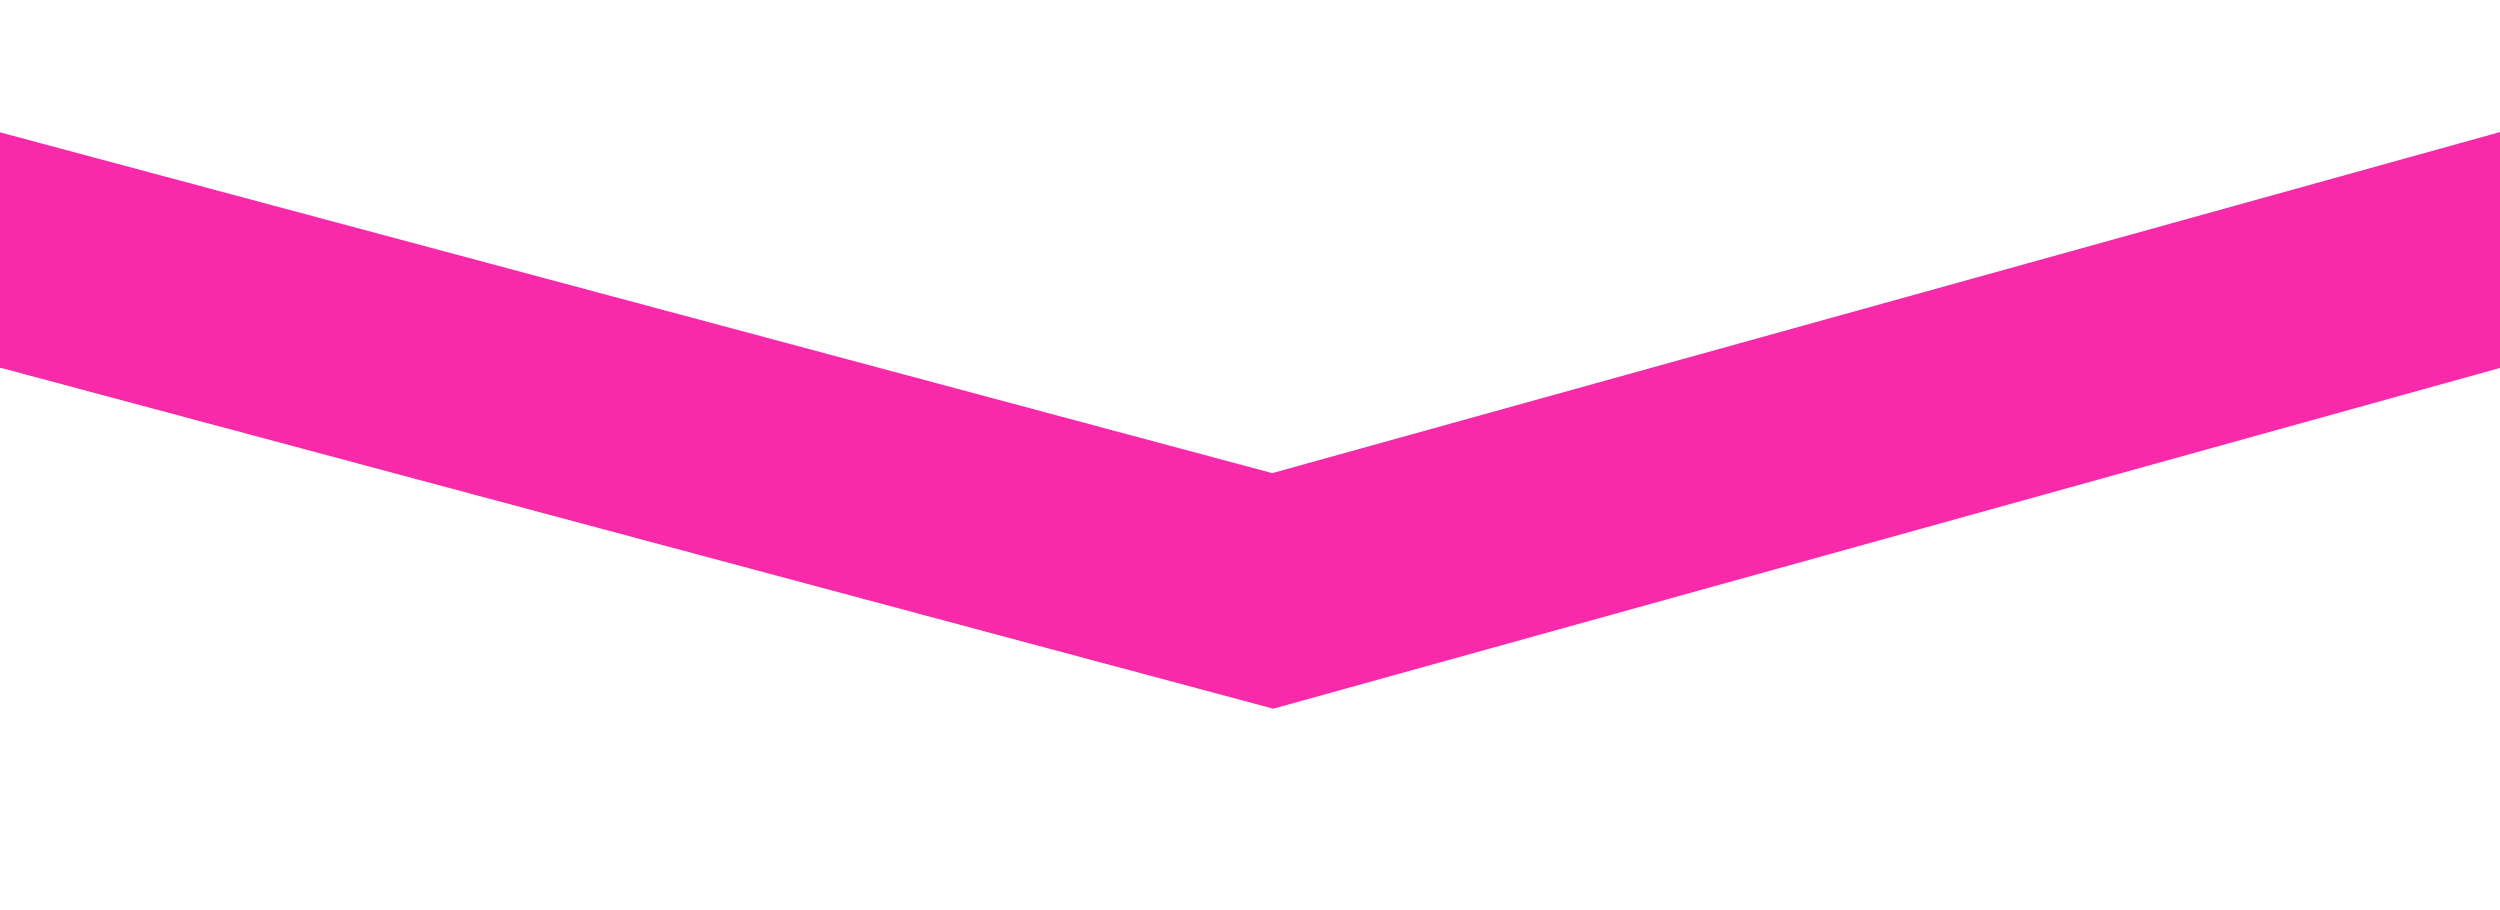
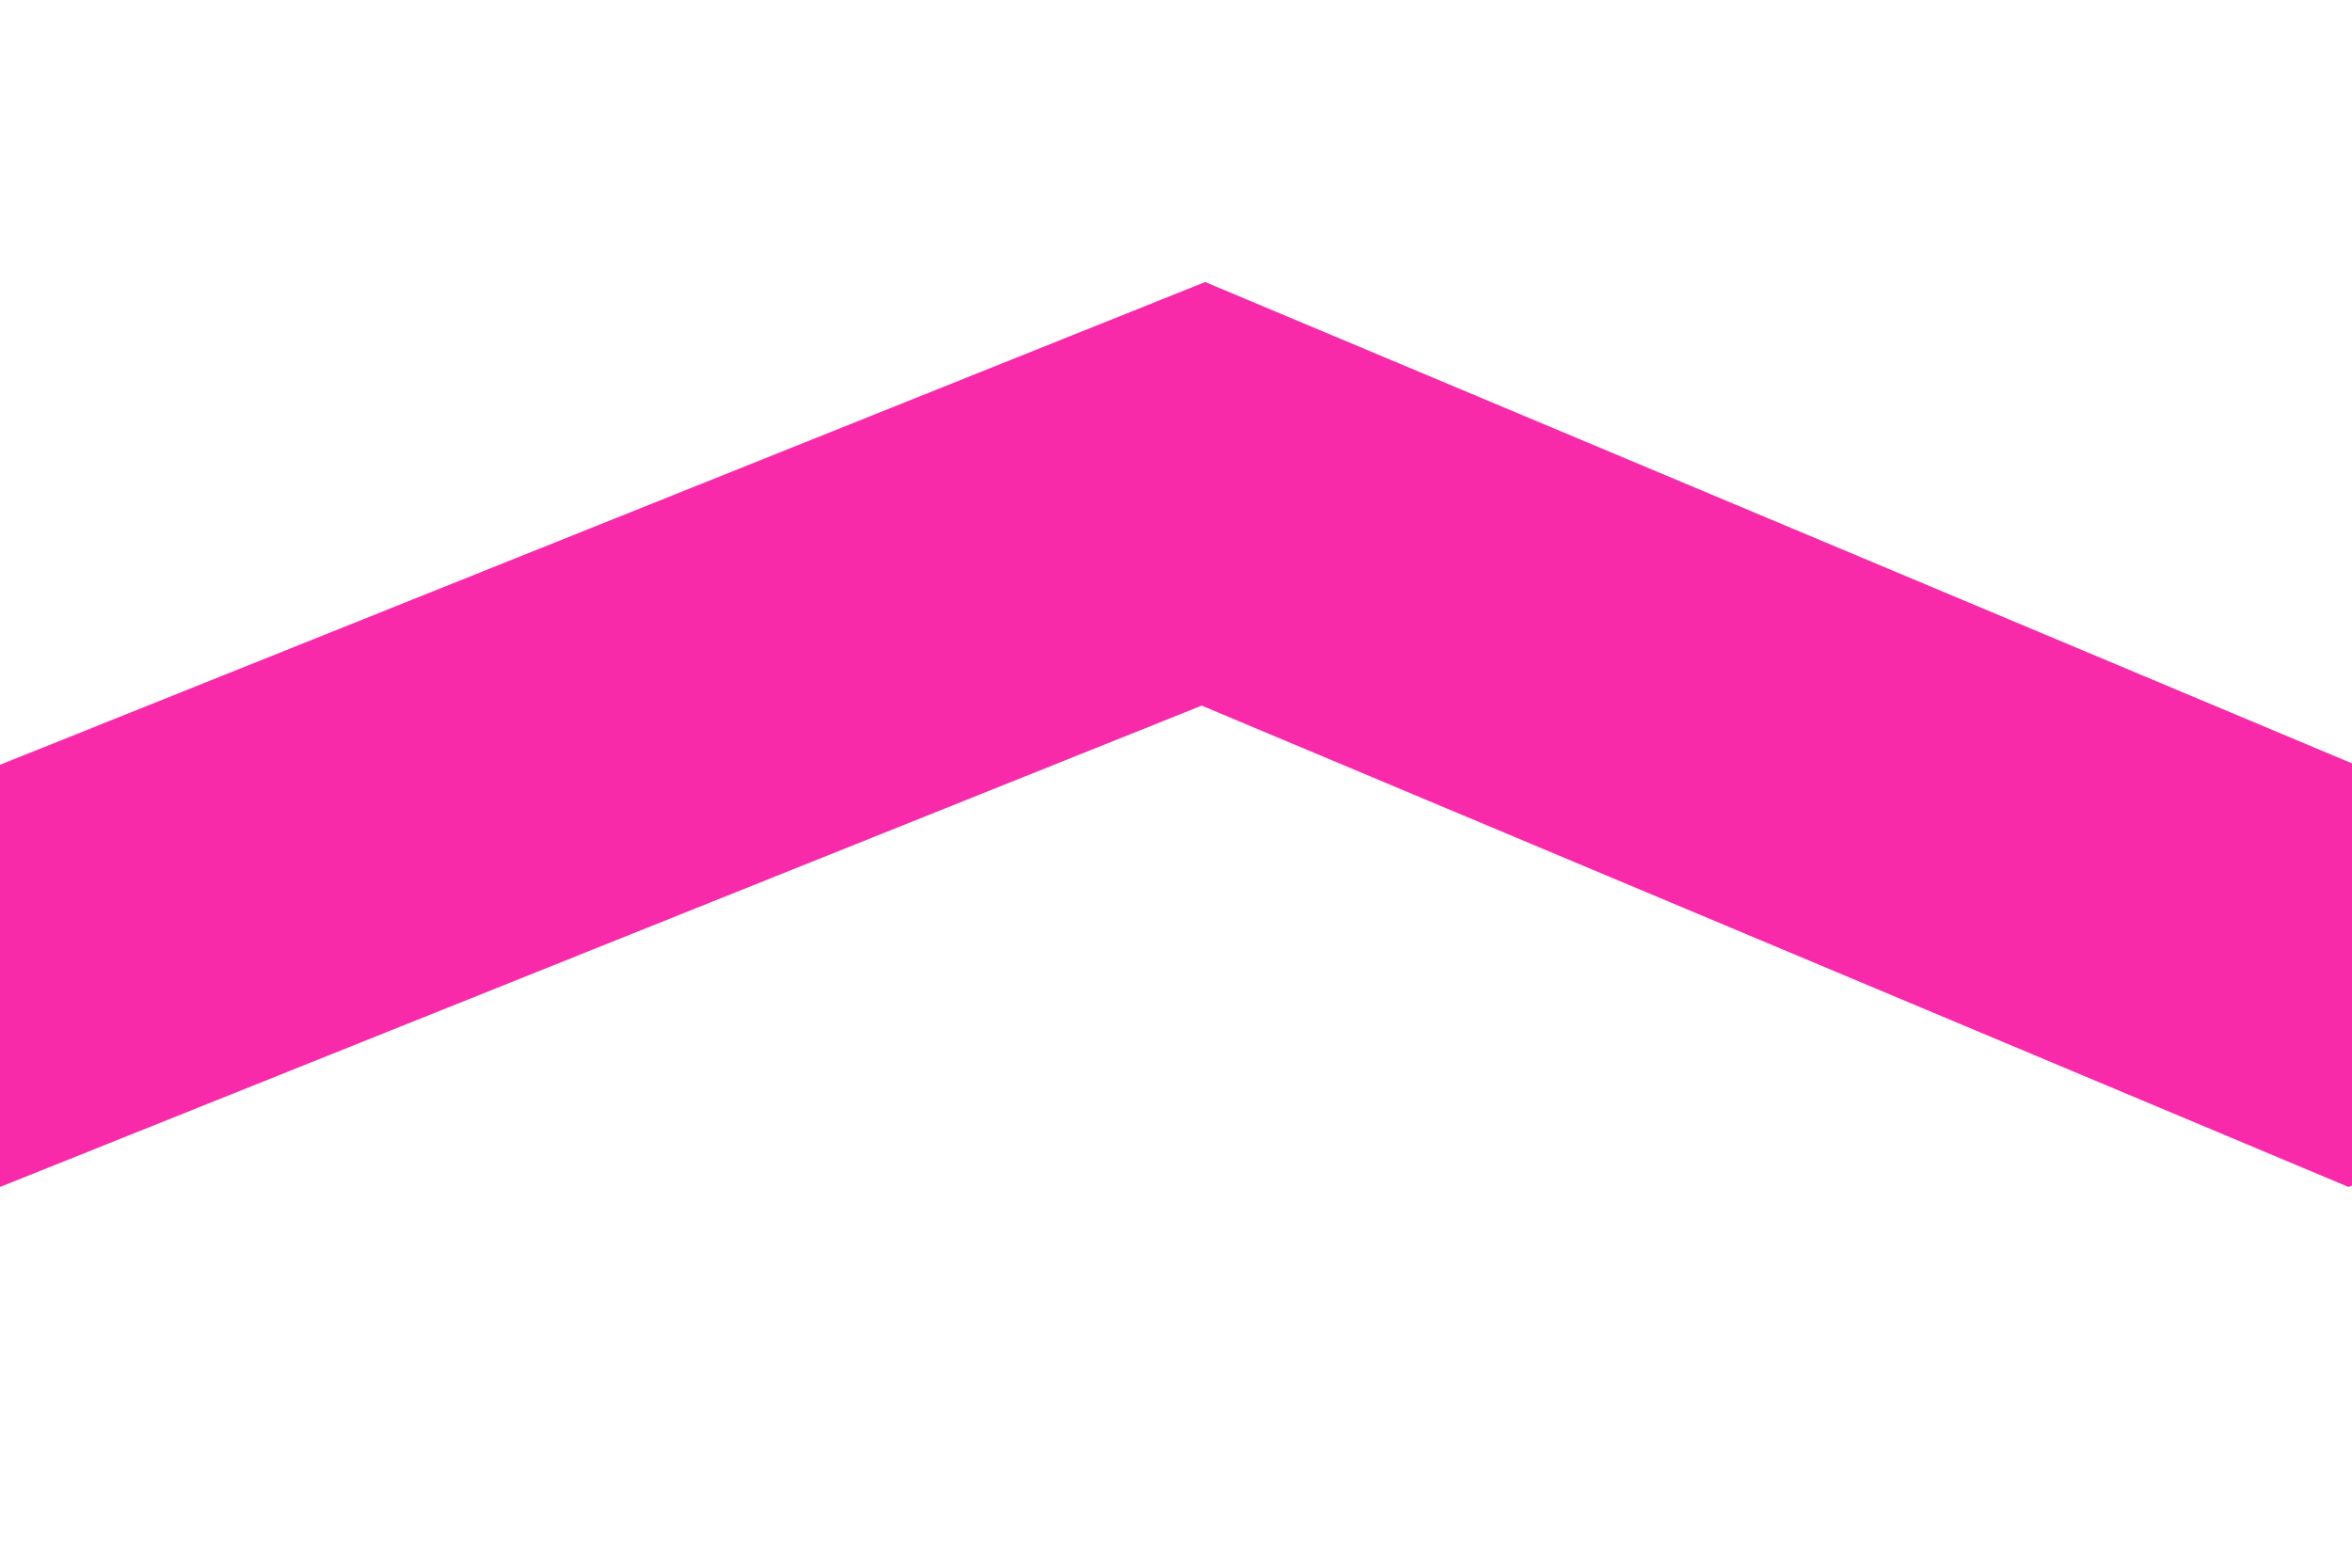
- <svg xmlns="http://www.w3.org/2000/svg" version="1.1" id="Layer_1" x="0px" y="0px" viewBox="0 0 11 4" style="enable-background:new 0 0 11 4;" xml:space="preserve">
-   <style type="text/css">
- 	.st0{fill:none;stroke:#F82AAA;stroke-miterlimit:10;}
- </style>
-   <polyline class="st0" points="-5.3,2.6 0,1.1 5.6,2.6 11,1.1 16.3,2.6 " />
+ <svg xmlns="http://www.w3.org/2000/svg" id="Layer_1" data-name="Layer 1" viewBox="0 0 6 4">
+   <defs>
+     <style>.cls-1{fill:none;stroke:#f82aaa;stroke-miterlimit:10;}</style>
+   </defs>
+   <polyline class="cls-1" points="-27.71 1.26 -24.63 2.49 -21.55 1.26 -18.48 2.49 -15.4 1.26 -12.33 2.49 -9.25 1.26 -6.17 2.49 -3.09 1.26 0 2.49 3.07 1.26 6 2.49 9.22 1.26 12.31 2.49 15.39 1.26 18.47 2.49 21.55 1.26 24.63 2.49 27.71 1.26 30.8 2.49 33.89 1.26" />
</svg>
